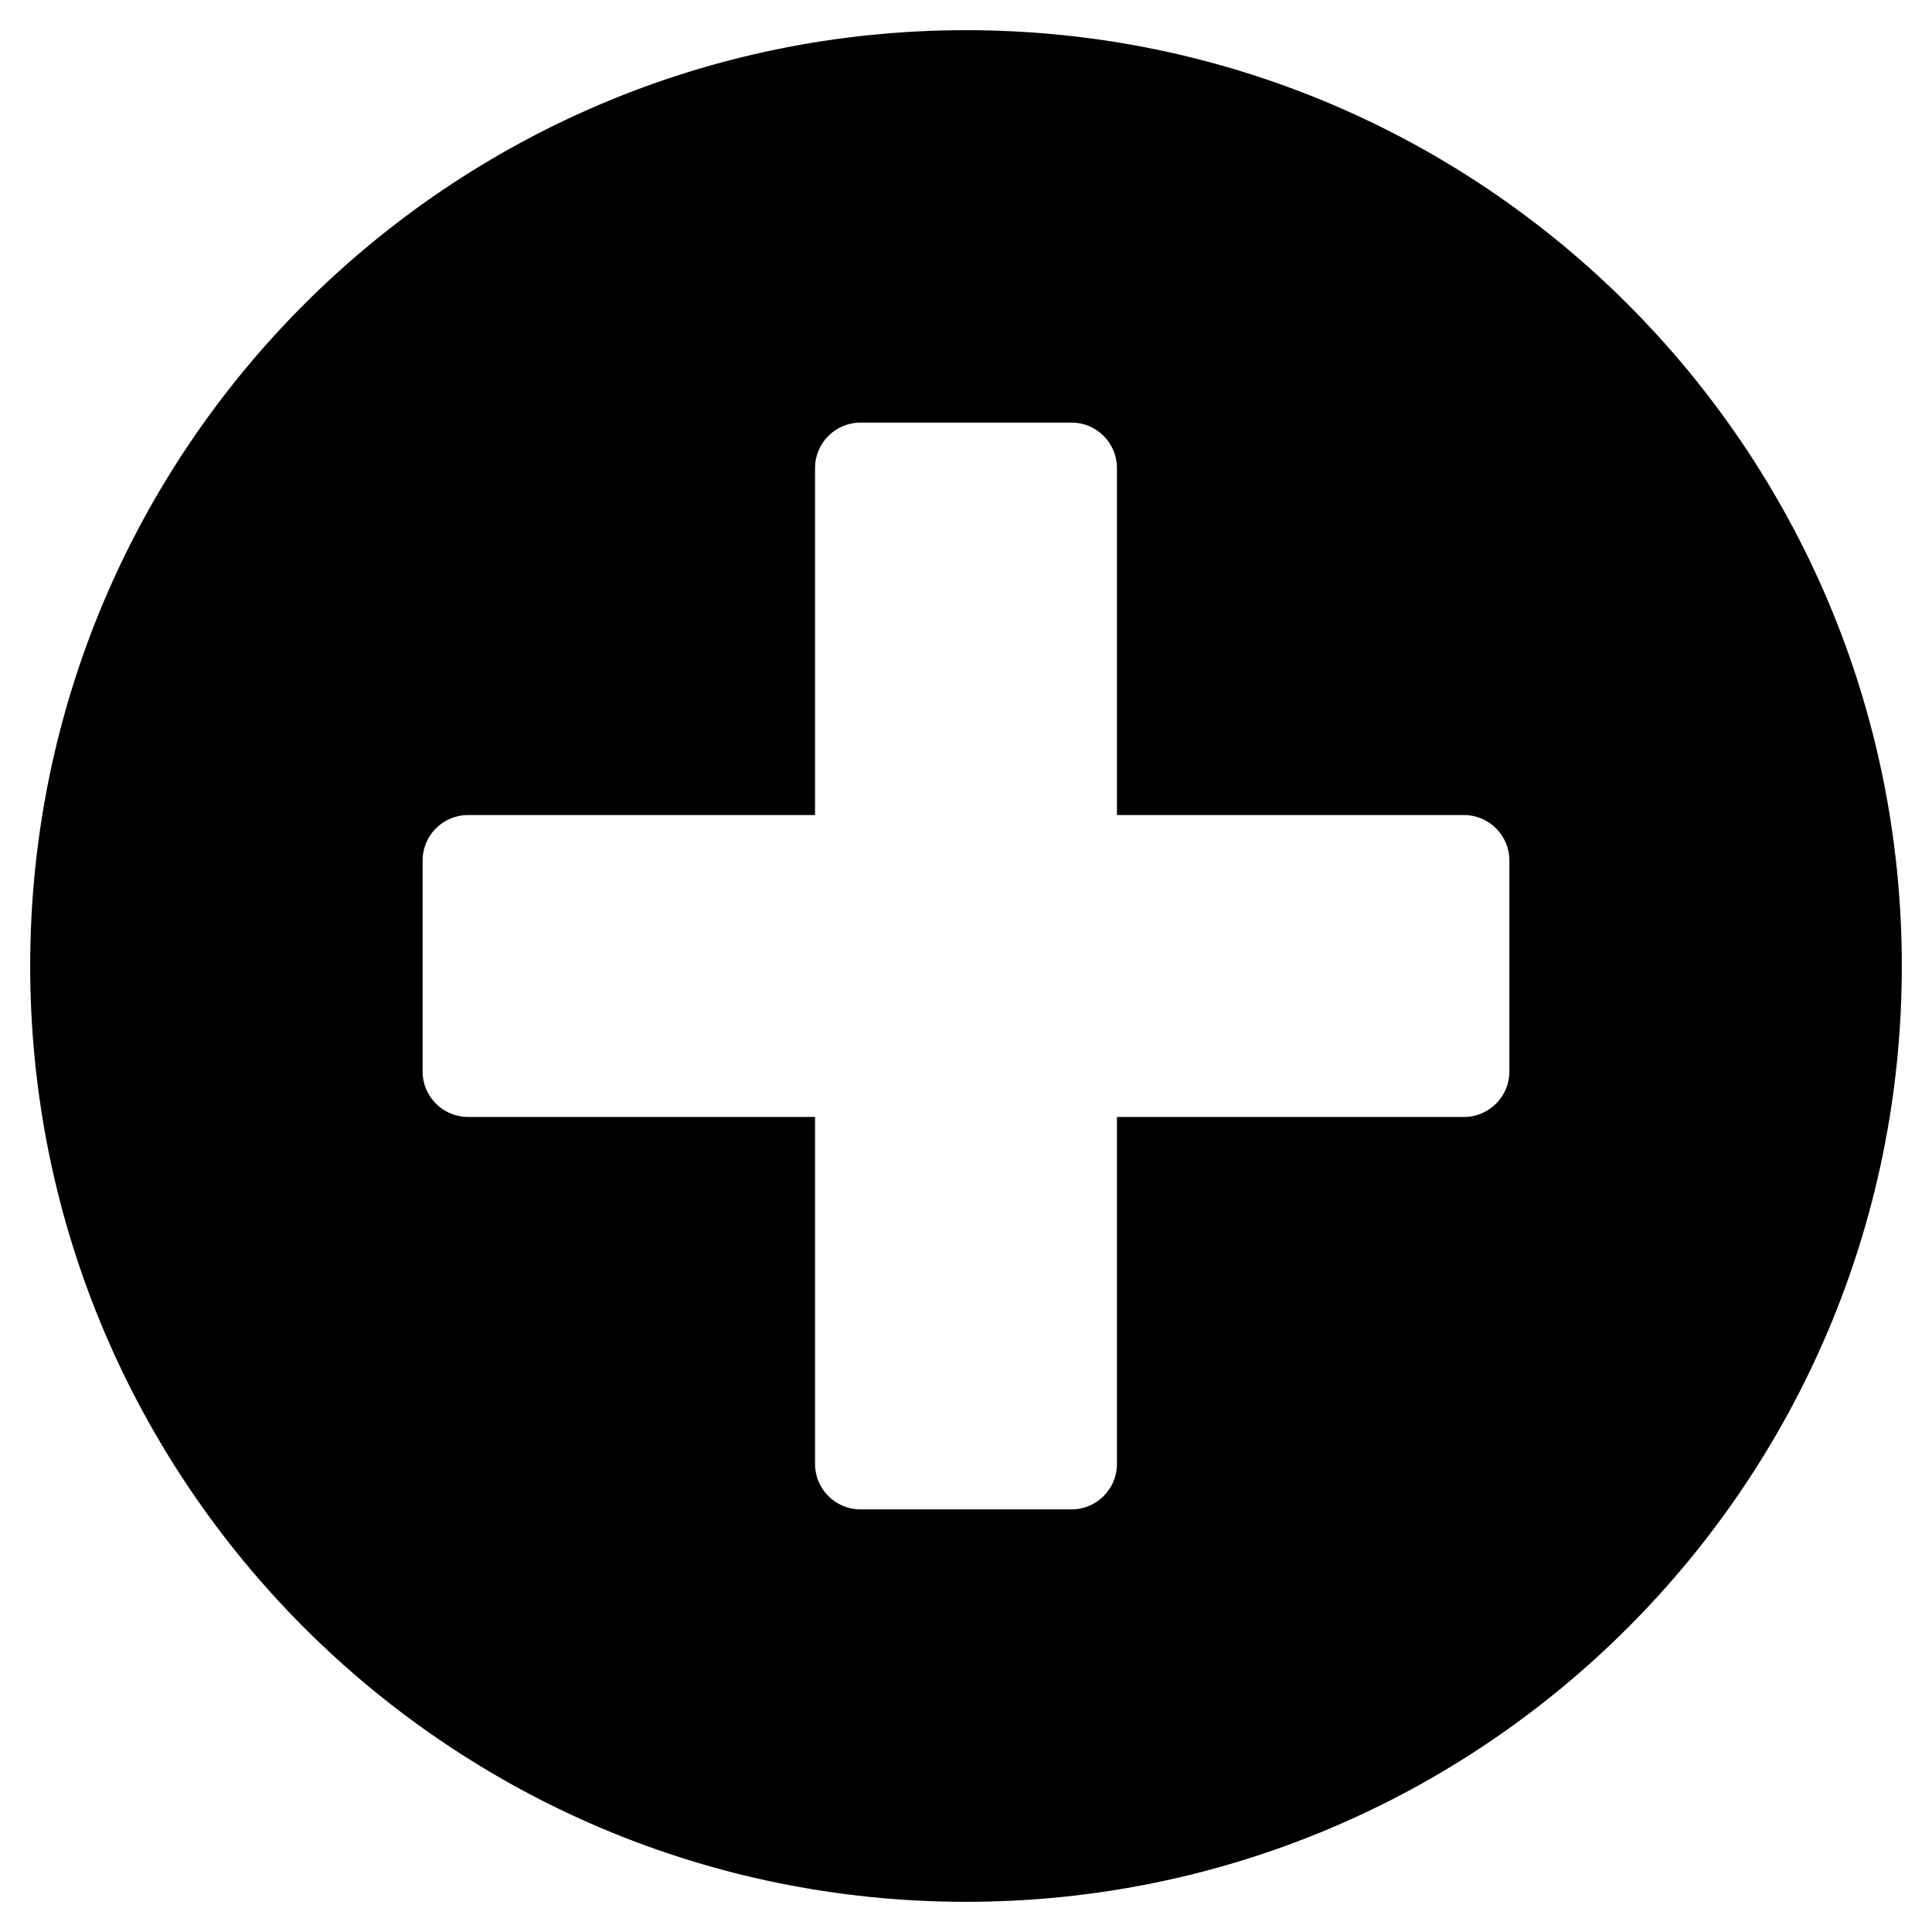
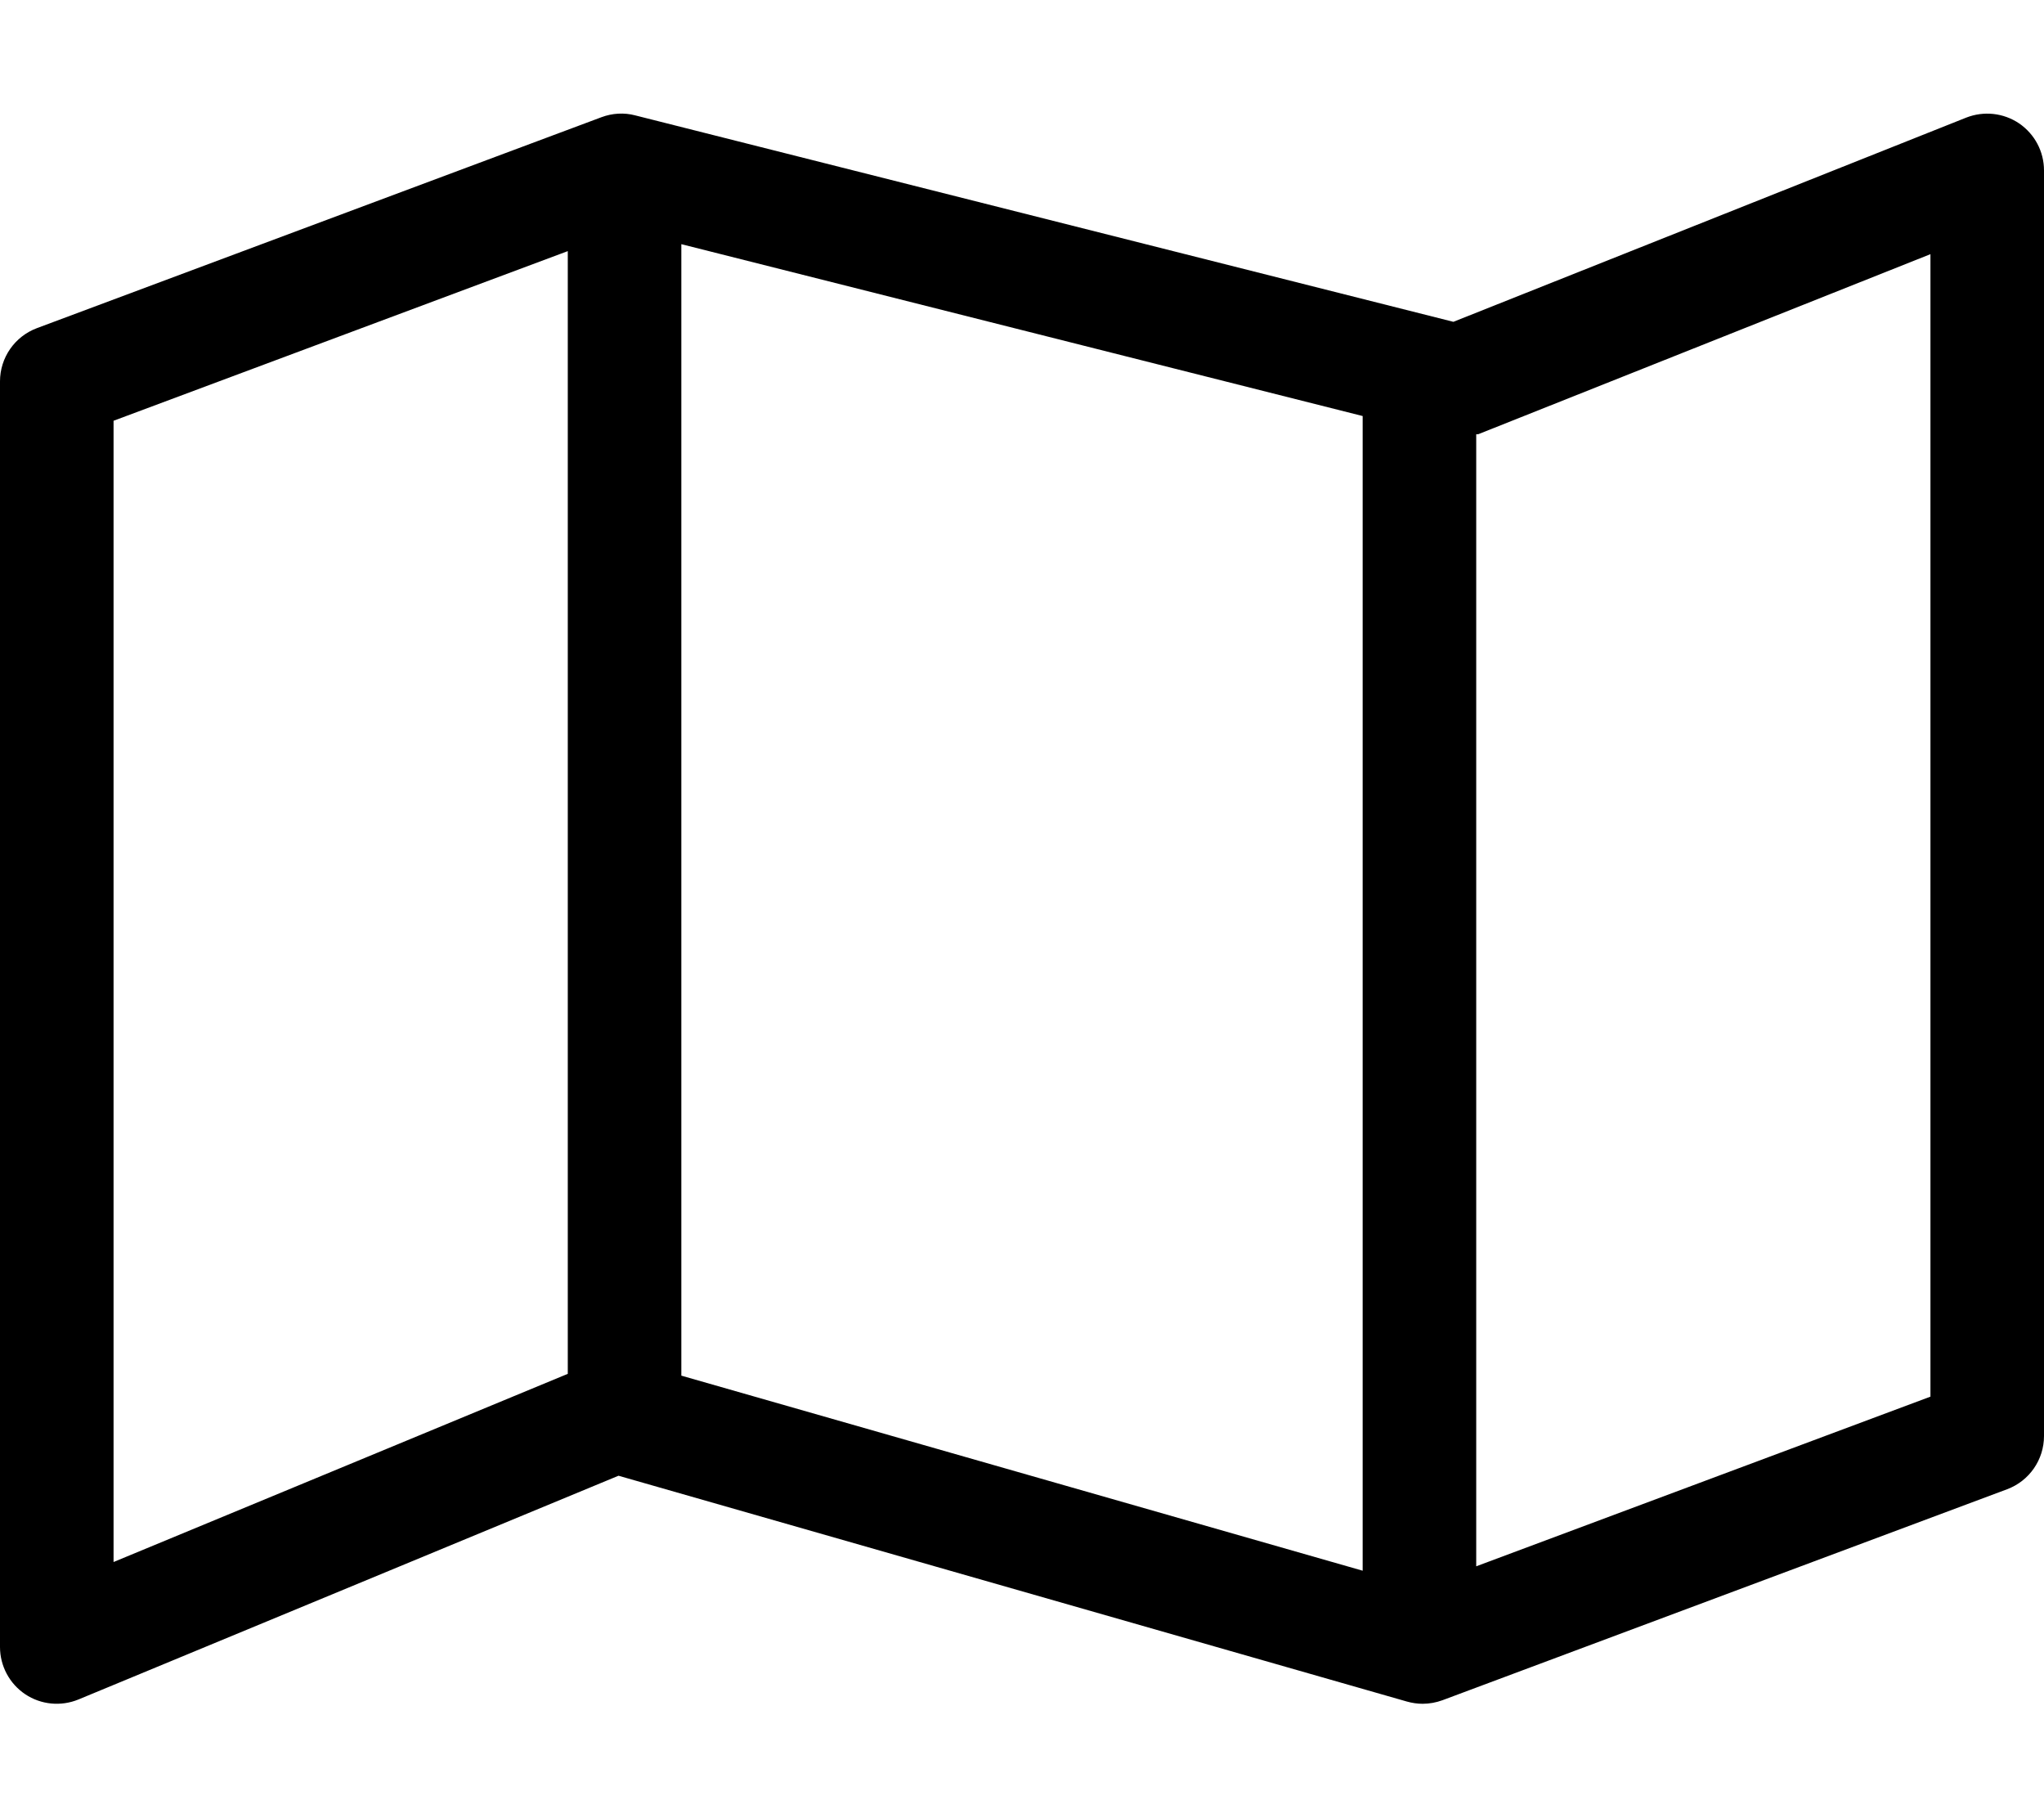
- <svg xmlns="http://www.w3.org/2000/svg" viewBox="0 0 512 512">
-   <path d="M256 8C119 8 8 119 8 256s111 248 248 248 248-111 248-248S393 8 256 8zm144 276c0 6.6-5.4 12-12 12h-92v92c0 6.6-5.4 12-12 12h-56c-6.6 0-12-5.4-12-12v-92h-92c-6.6 0-12-5.4-12-12v-56c0-6.6 5.4-12 12-12h92v-92c0-6.6 5.4-12 12-12h56c6.6 0 12 5.4 12 12v92h92c6.6 0 12 5.4 12 12v56z" />
+ <svg xmlns="http://www.w3.org/2000/svg" viewBox="0 0 576 512">
+   <path d="M568.984 34.762C564.578 31.793 559.031 31.199 554.078 33.137L409.562 90.666L179.031 32.512C175.859 31.668 172.531 31.887 169.516 33.012L10.406 92.447C4.141 94.791 0 100.76 0 107.447V464C0 469.344 2.672 474.344 7.109 477.312S17.203 480.812 22.125 478.781L174.297 415.752L396.484 479.375C397.922 479.781 399.406 480 400.891 480C402.797 480 404.687 479.656 406.484 479L565.594 419.564C571.859 417.221 576 411.252 576 404.564V48.012C576 42.699 573.375 37.762 568.984 34.762ZM192 68.789L384 117.209V442.51L192 387.555V68.789ZM32 118.541L160 70.748V387.047L32 440.062V118.541ZM544 393.471L416 441.27V122.359C416.191 122.291 416.404 122.398 416.594 122.322L544 71.605V393.471Z" />
</svg>
